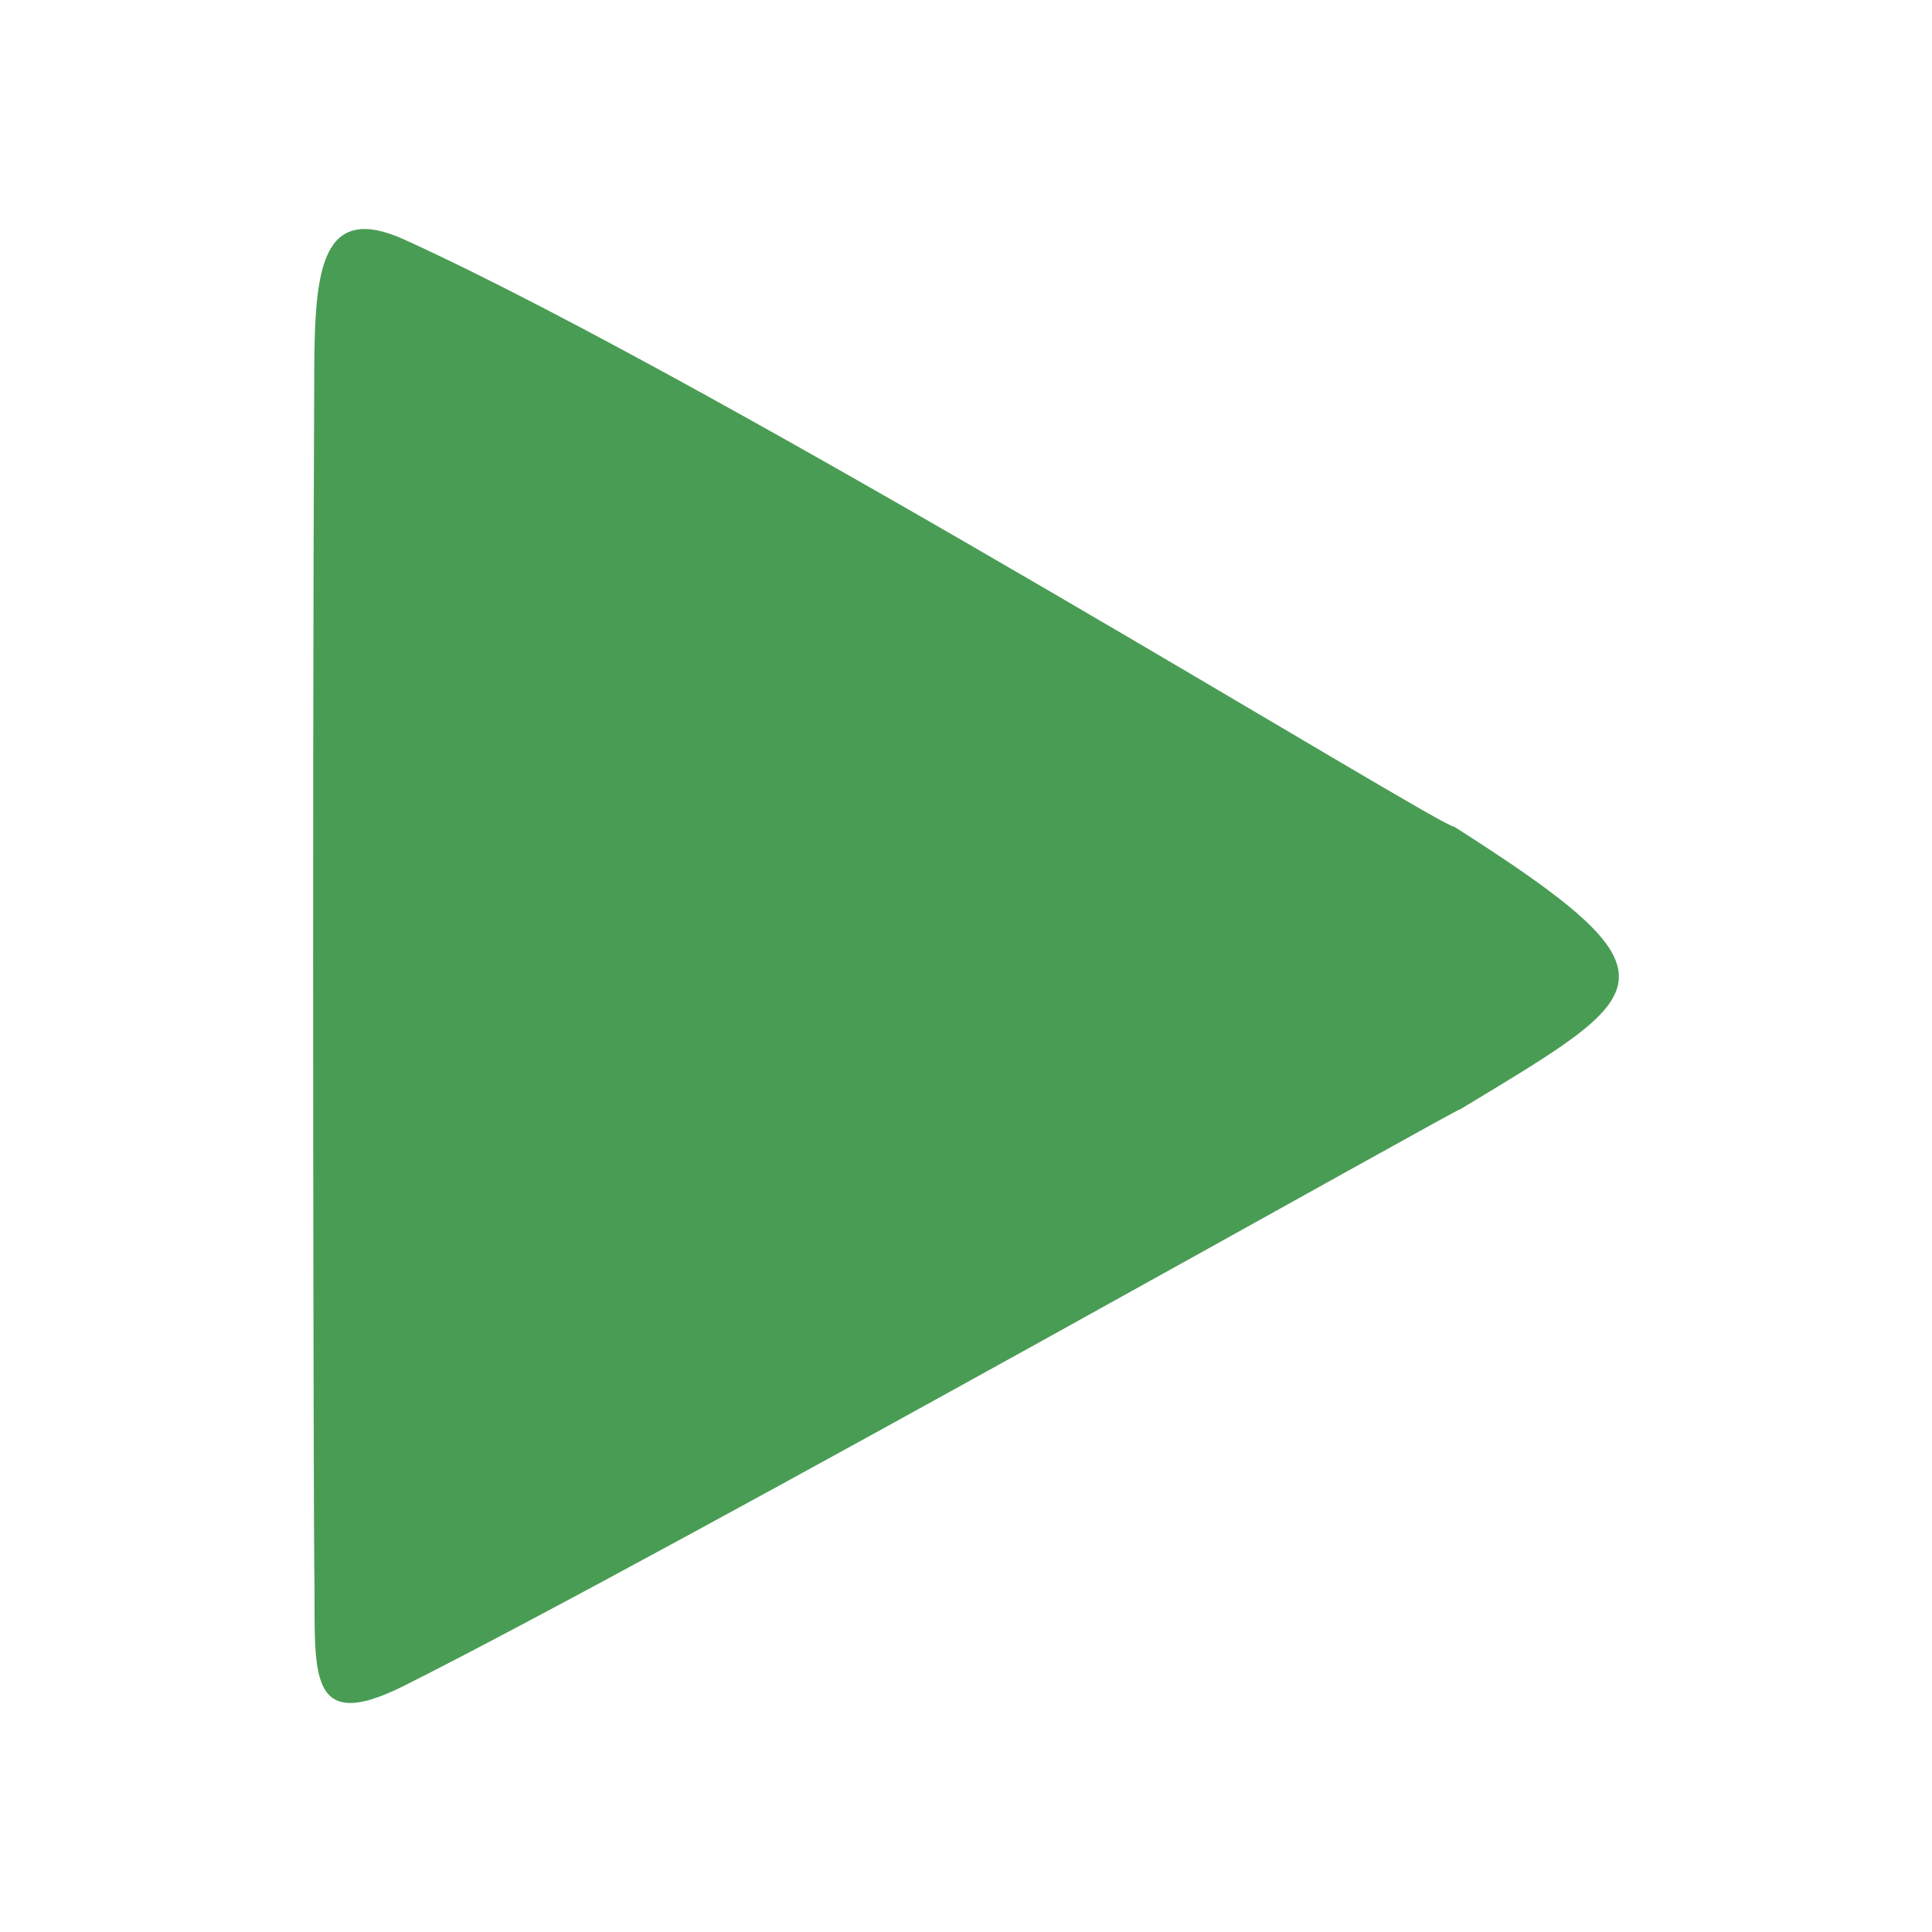
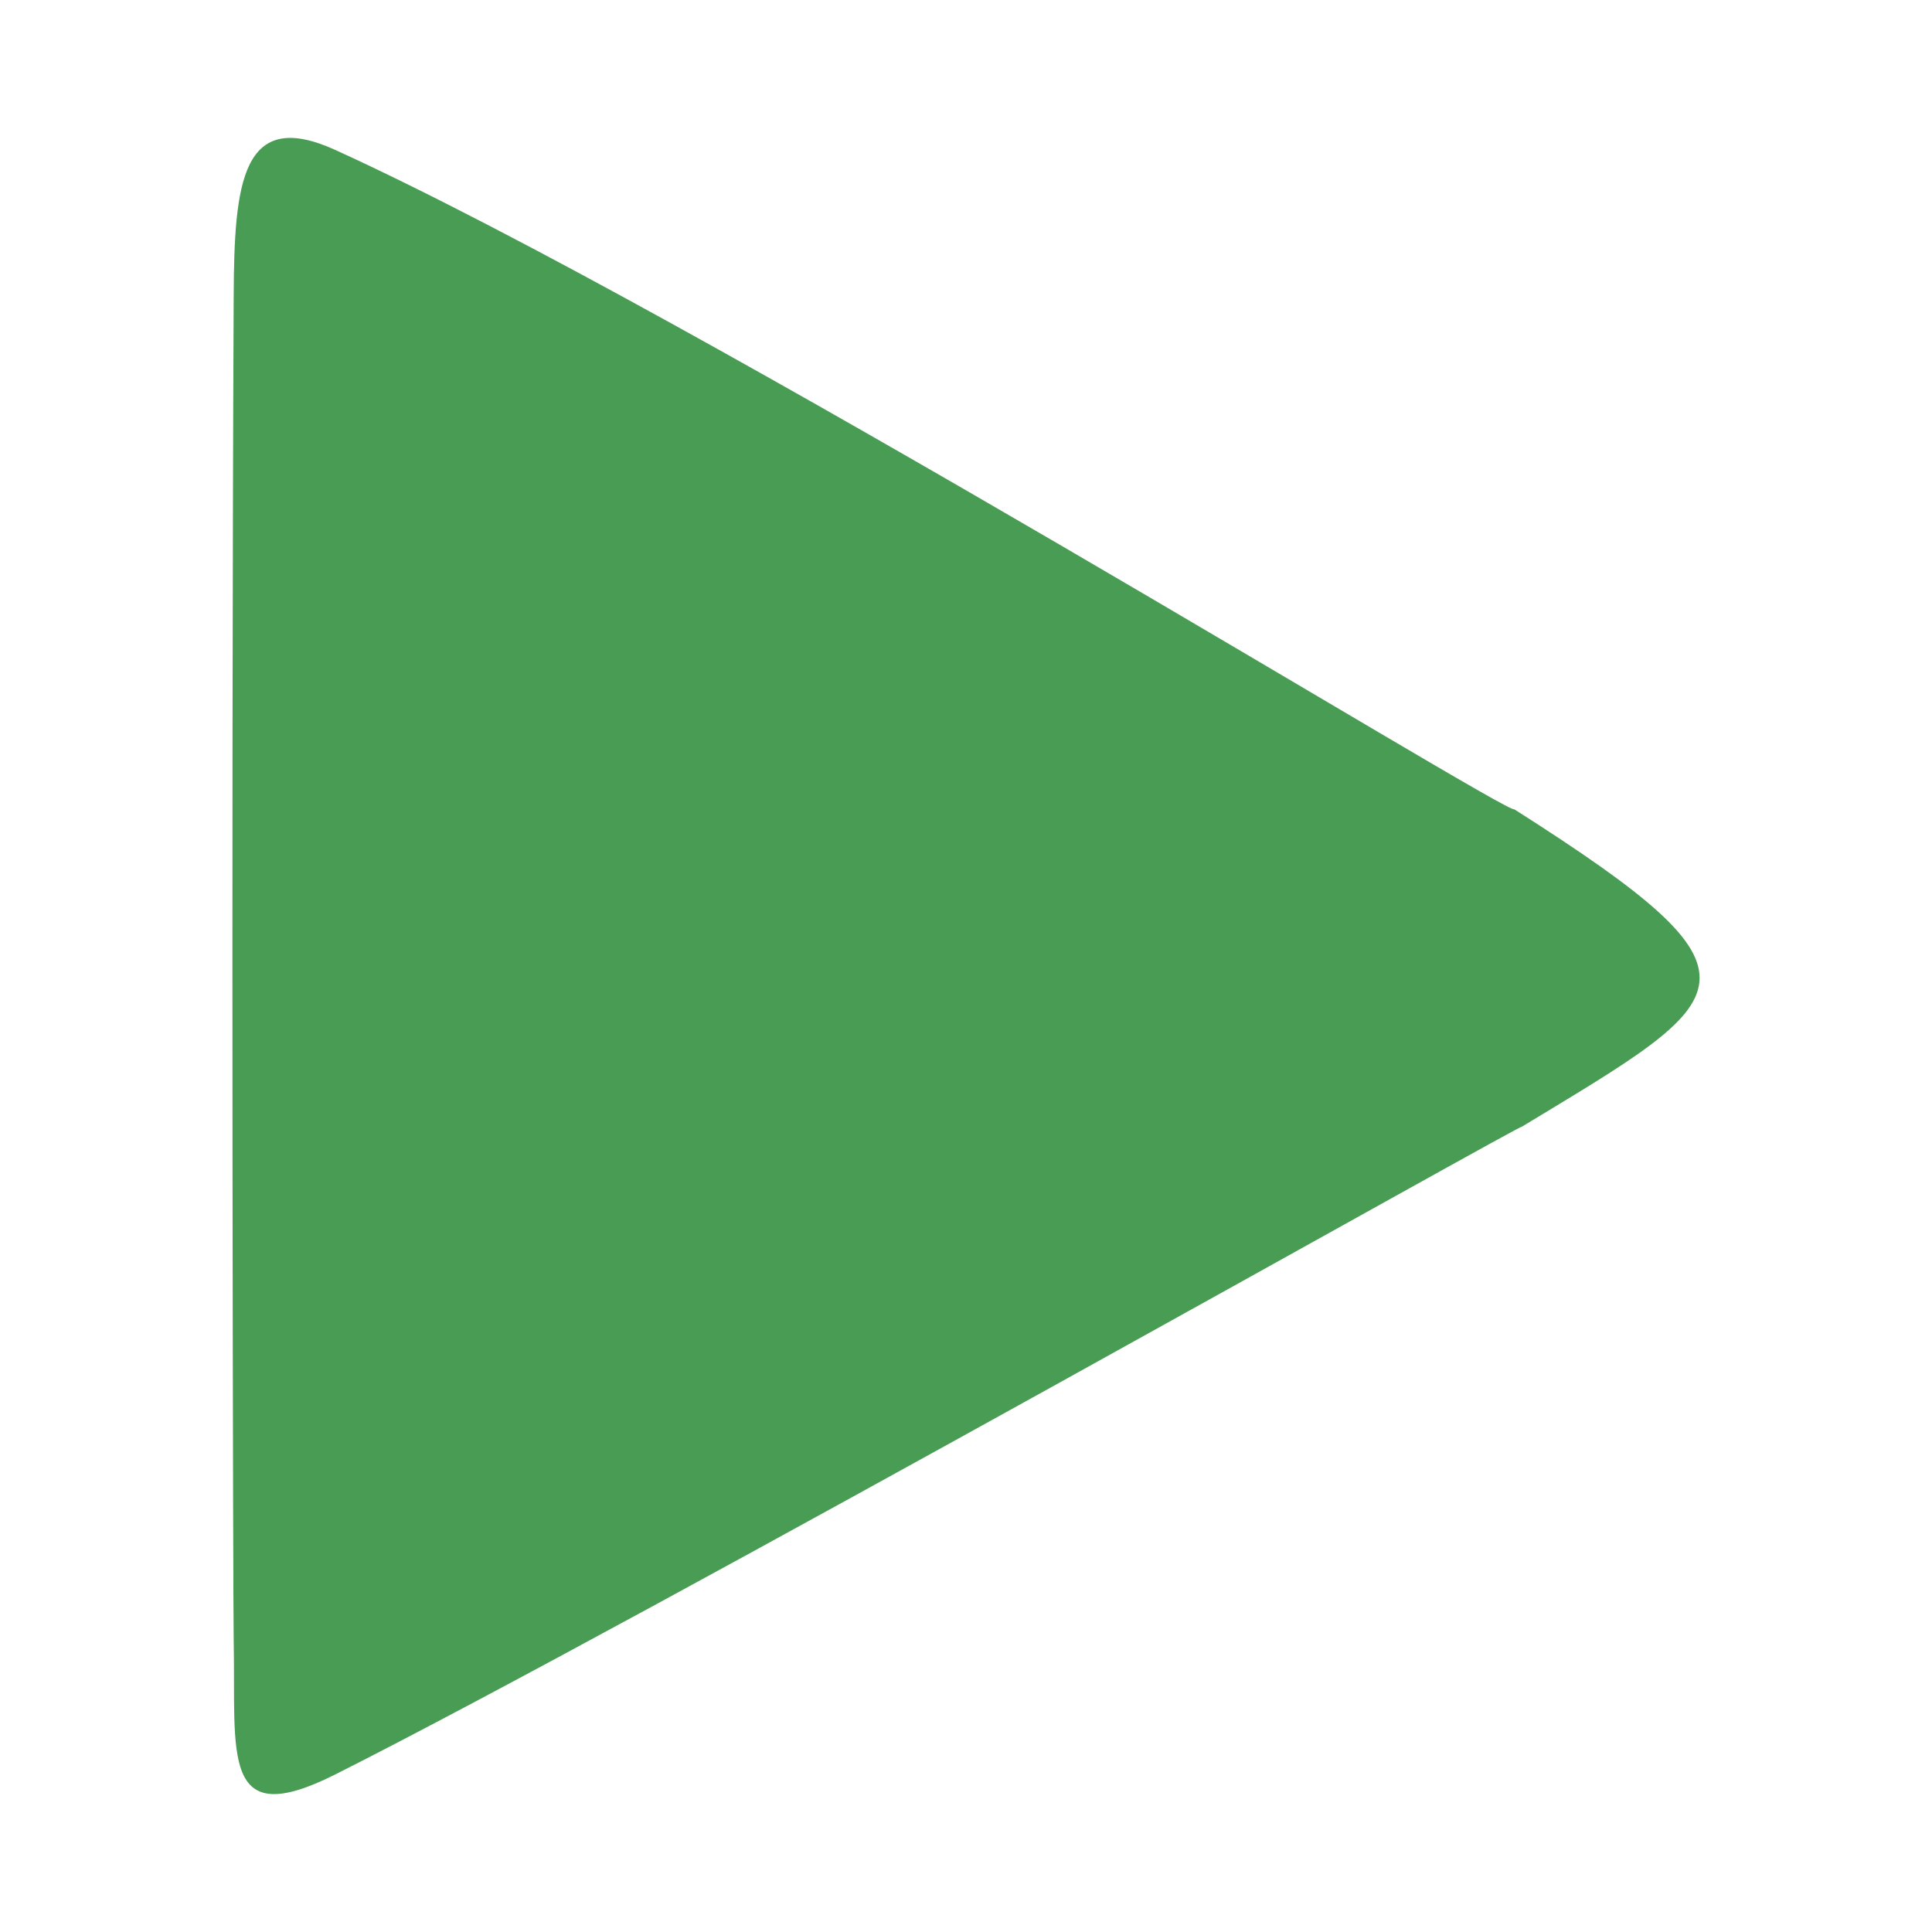
<svg xmlns="http://www.w3.org/2000/svg" version="1.1" id="Layer_1" x="0px" y="0px" viewBox="0 0 512 512" xml:space="preserve" width="512" height="512">
  <defs id="defs854" />
-   <g id="g819" transform="matrix(0.745092,0,0,0.7451281,-30.08537,64.79273)" style="fill:#499c54;fill-opacity:1;stroke:none;stroke-width:7.811;stroke-miterlimit:4;stroke-dasharray:none;stroke-opacity:1">
+   <g id="g819" transform="matrix(0.837209,0,0,0.8372495,-65.45459,41.15345)" style="fill:#499c54;fill-opacity:1;stroke:none;stroke-width:7.811;stroke-miterlimit:4;stroke-dasharray:none;stroke-opacity:1">
    <path style="fill:#499c54;fill-opacity:1;stroke:none;stroke-width:7.811;stroke-miterlimit:4;stroke-dasharray:none;stroke-opacity:1" d="M 557.498,206.998 C 556.023,209.327 299.061,50.553 184.315,-1.692 154.707,-15.173 152.321,8.763 152.154,44.419 c -0.814,173.309 -0.178,416.751 0,425.492 0.736,36.152 -4.399,60.982 32.161,42.588 96.933,-48.768 383.31,-210.327 375.276,-204.827 68.972,-41.77 82.396,-46.935 -2.093,-100.675 z" id="path817" />
  </g>
  <g id="g821" transform="translate(-156.967,-497.2301)">
</g>
  <g id="g823" transform="translate(-156.967,-497.2301)">
</g>
  <g id="g825" transform="translate(-156.967,-497.2301)">
</g>
  <g id="g827" transform="translate(-156.967,-497.2301)">
</g>
  <g id="g829" transform="translate(-156.967,-497.2301)">
</g>
  <g id="g831" transform="translate(-156.967,-497.2301)">
</g>
  <g id="g833" transform="translate(-156.967,-497.2301)">
</g>
  <g id="g835" transform="translate(-156.967,-497.2301)">
</g>
  <g id="g837" transform="translate(-156.967,-497.2301)">
</g>
  <g id="g839" transform="translate(-156.967,-497.2301)">
</g>
  <g id="g841" transform="translate(-156.967,-497.2301)">
</g>
  <g id="g843" transform="translate(-156.967,-497.2301)">
</g>
  <g id="g845" transform="translate(-156.967,-497.2301)">
</g>
  <g id="g847" transform="translate(-156.967,-497.2301)">
</g>
  <g id="g849" transform="translate(-156.967,-497.2301)">
</g>
</svg>
